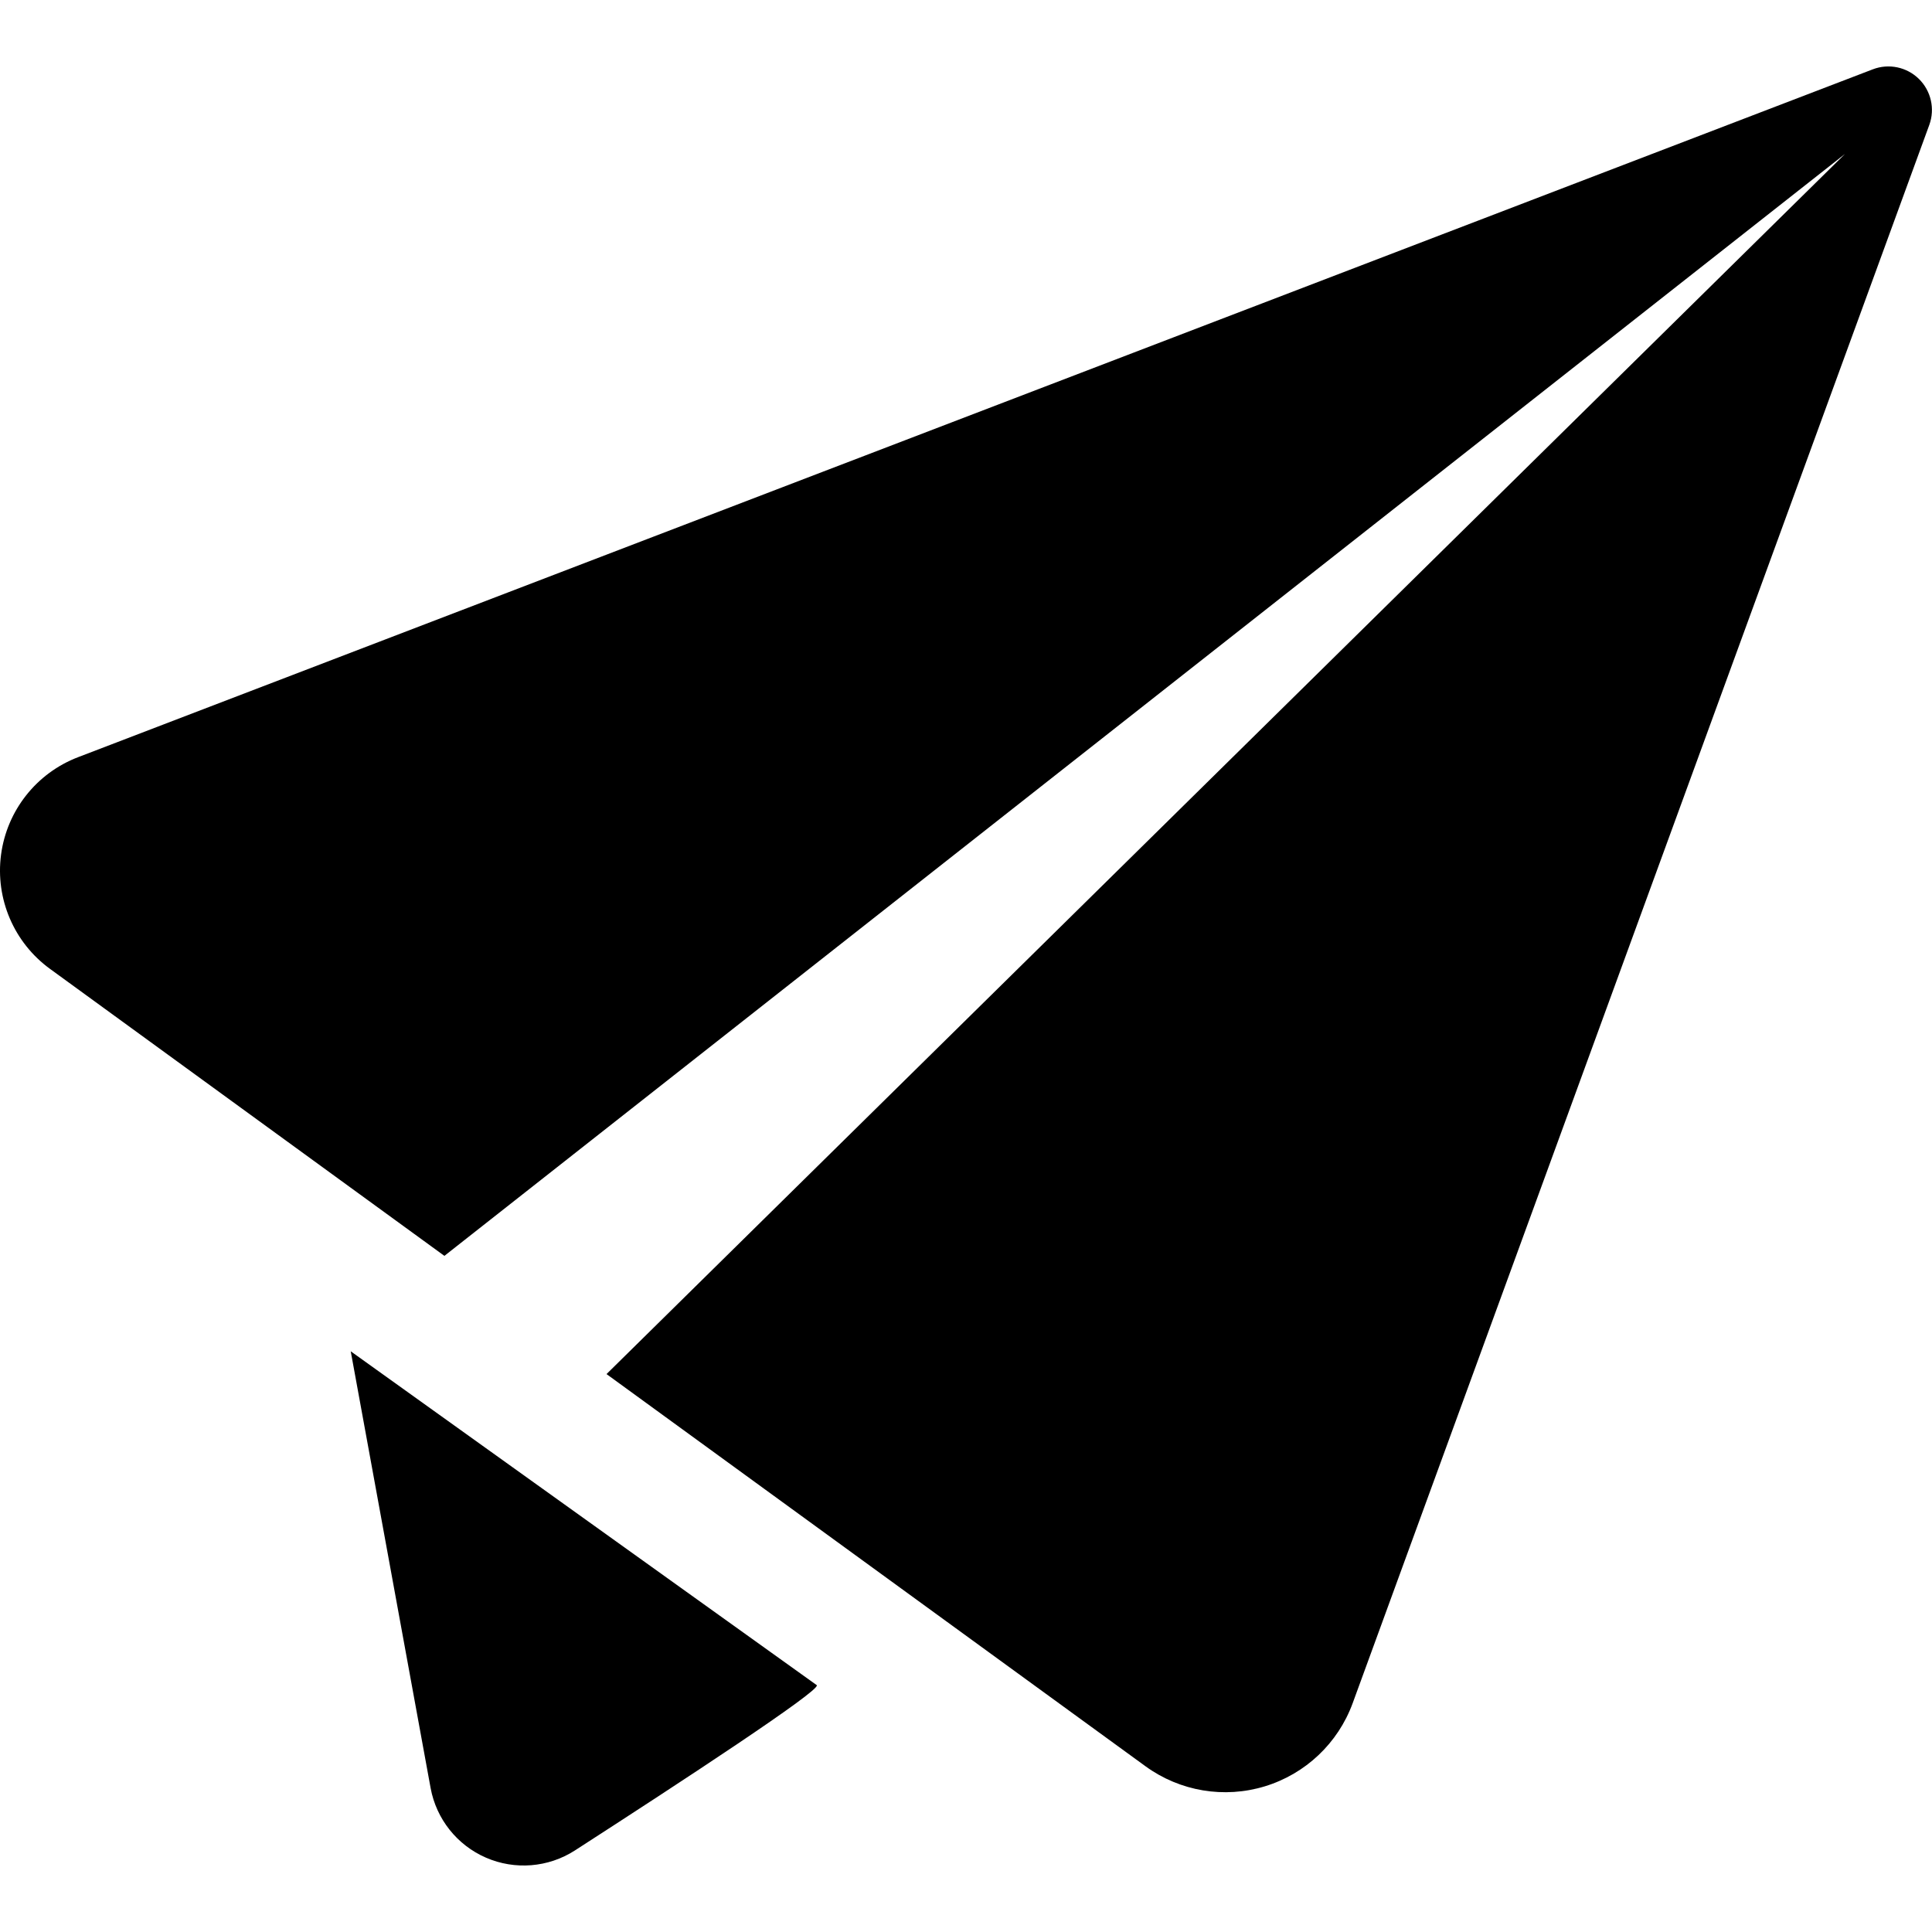
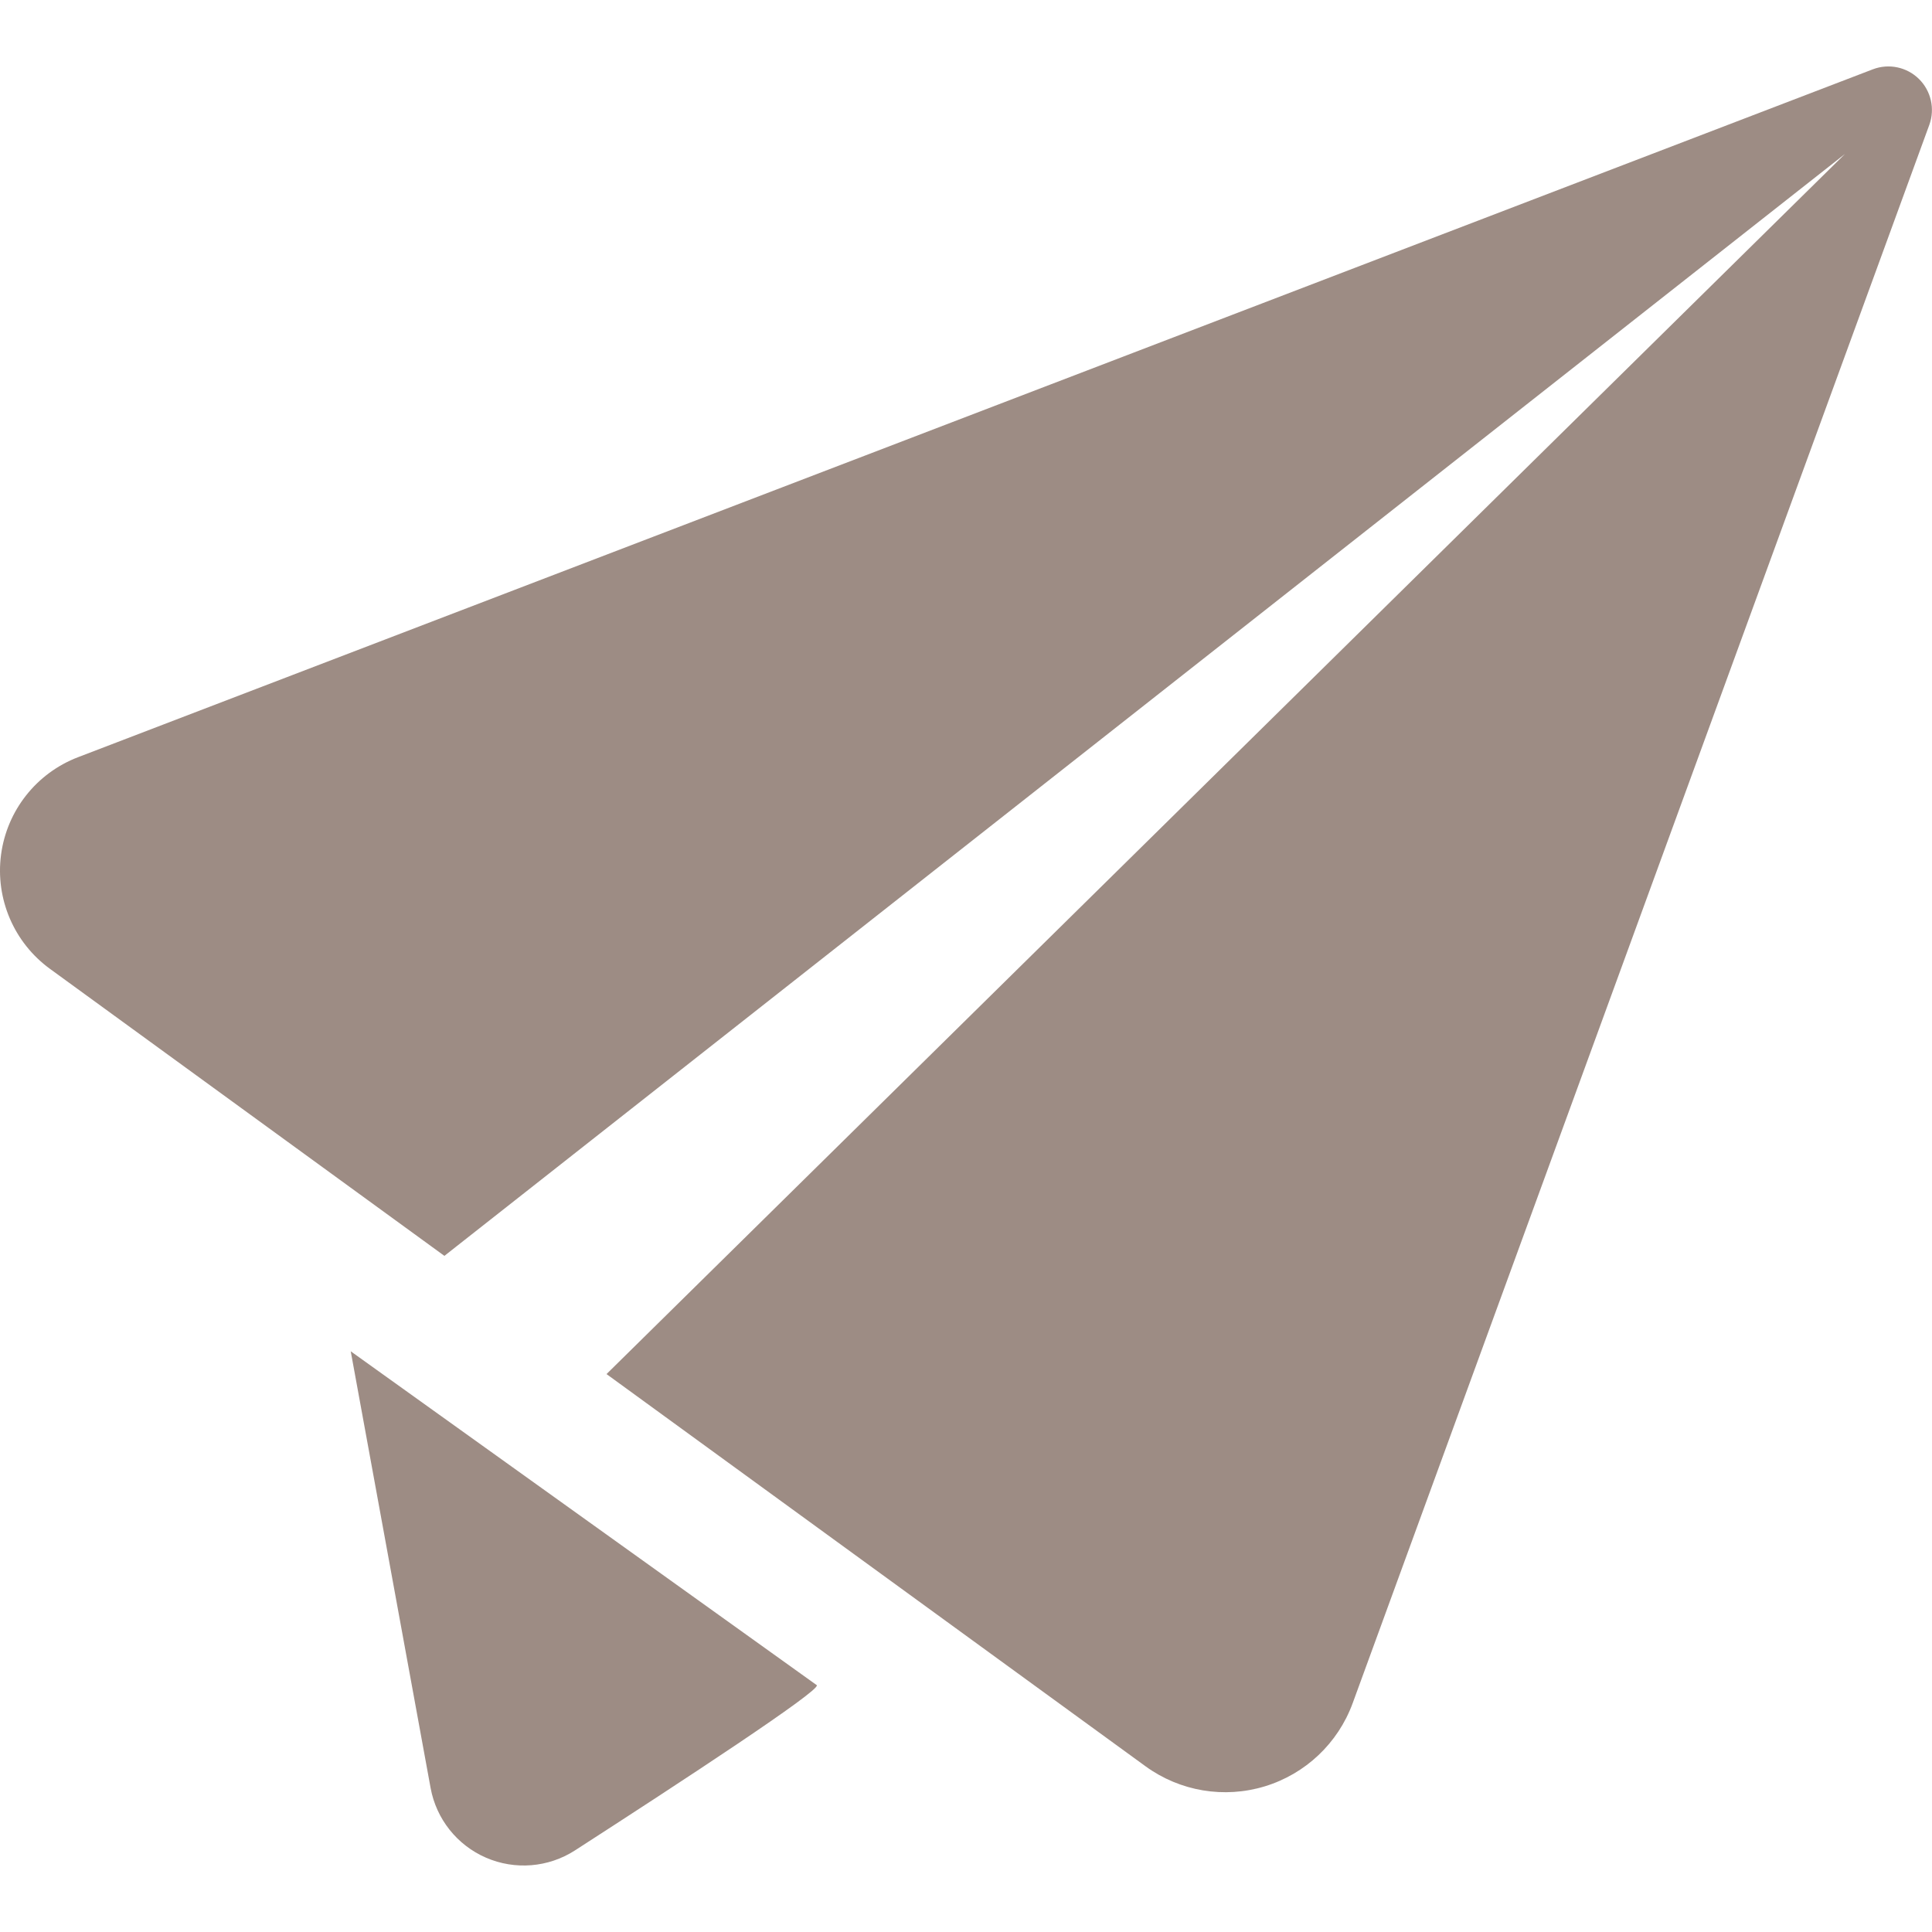
<svg xmlns="http://www.w3.org/2000/svg" width="800" height="800" viewBox="0 0 31.806 31.806">
-   <path d="M1.286 12.465a2 2 0 00-.462 3.486l6.492 4.724L30.374 2.534 9.985 22.621l8.875 6.458a2.233 2.233 0 003.408-1.038l9.494-25.986a.717.717 0 00-.93-.914L1.286 12.465zM5.774 22.246l.055.301 1.26 6.889a1.558 1.558 0 002.373 1.029c1.755-1.132 4.047-2.634 3.985-2.722l-7.673-5.497z" />
+   <path d="M1.286 12.465a2 2 0 00-.462 3.486l6.492 4.724L30.374 2.534 9.985 22.621l8.875 6.458a2.233 2.233 0 003.408-1.038l9.494-25.986a.717.717 0 00-.93-.914L1.286 12.465zM5.774 22.246l.055.301 1.26 6.889a1.558 1.558 0 002.373 1.029c1.755-1.132 4.047-2.634 3.985-2.722l-7.673-5.497z" fill="#5C403399" />
</svg>
